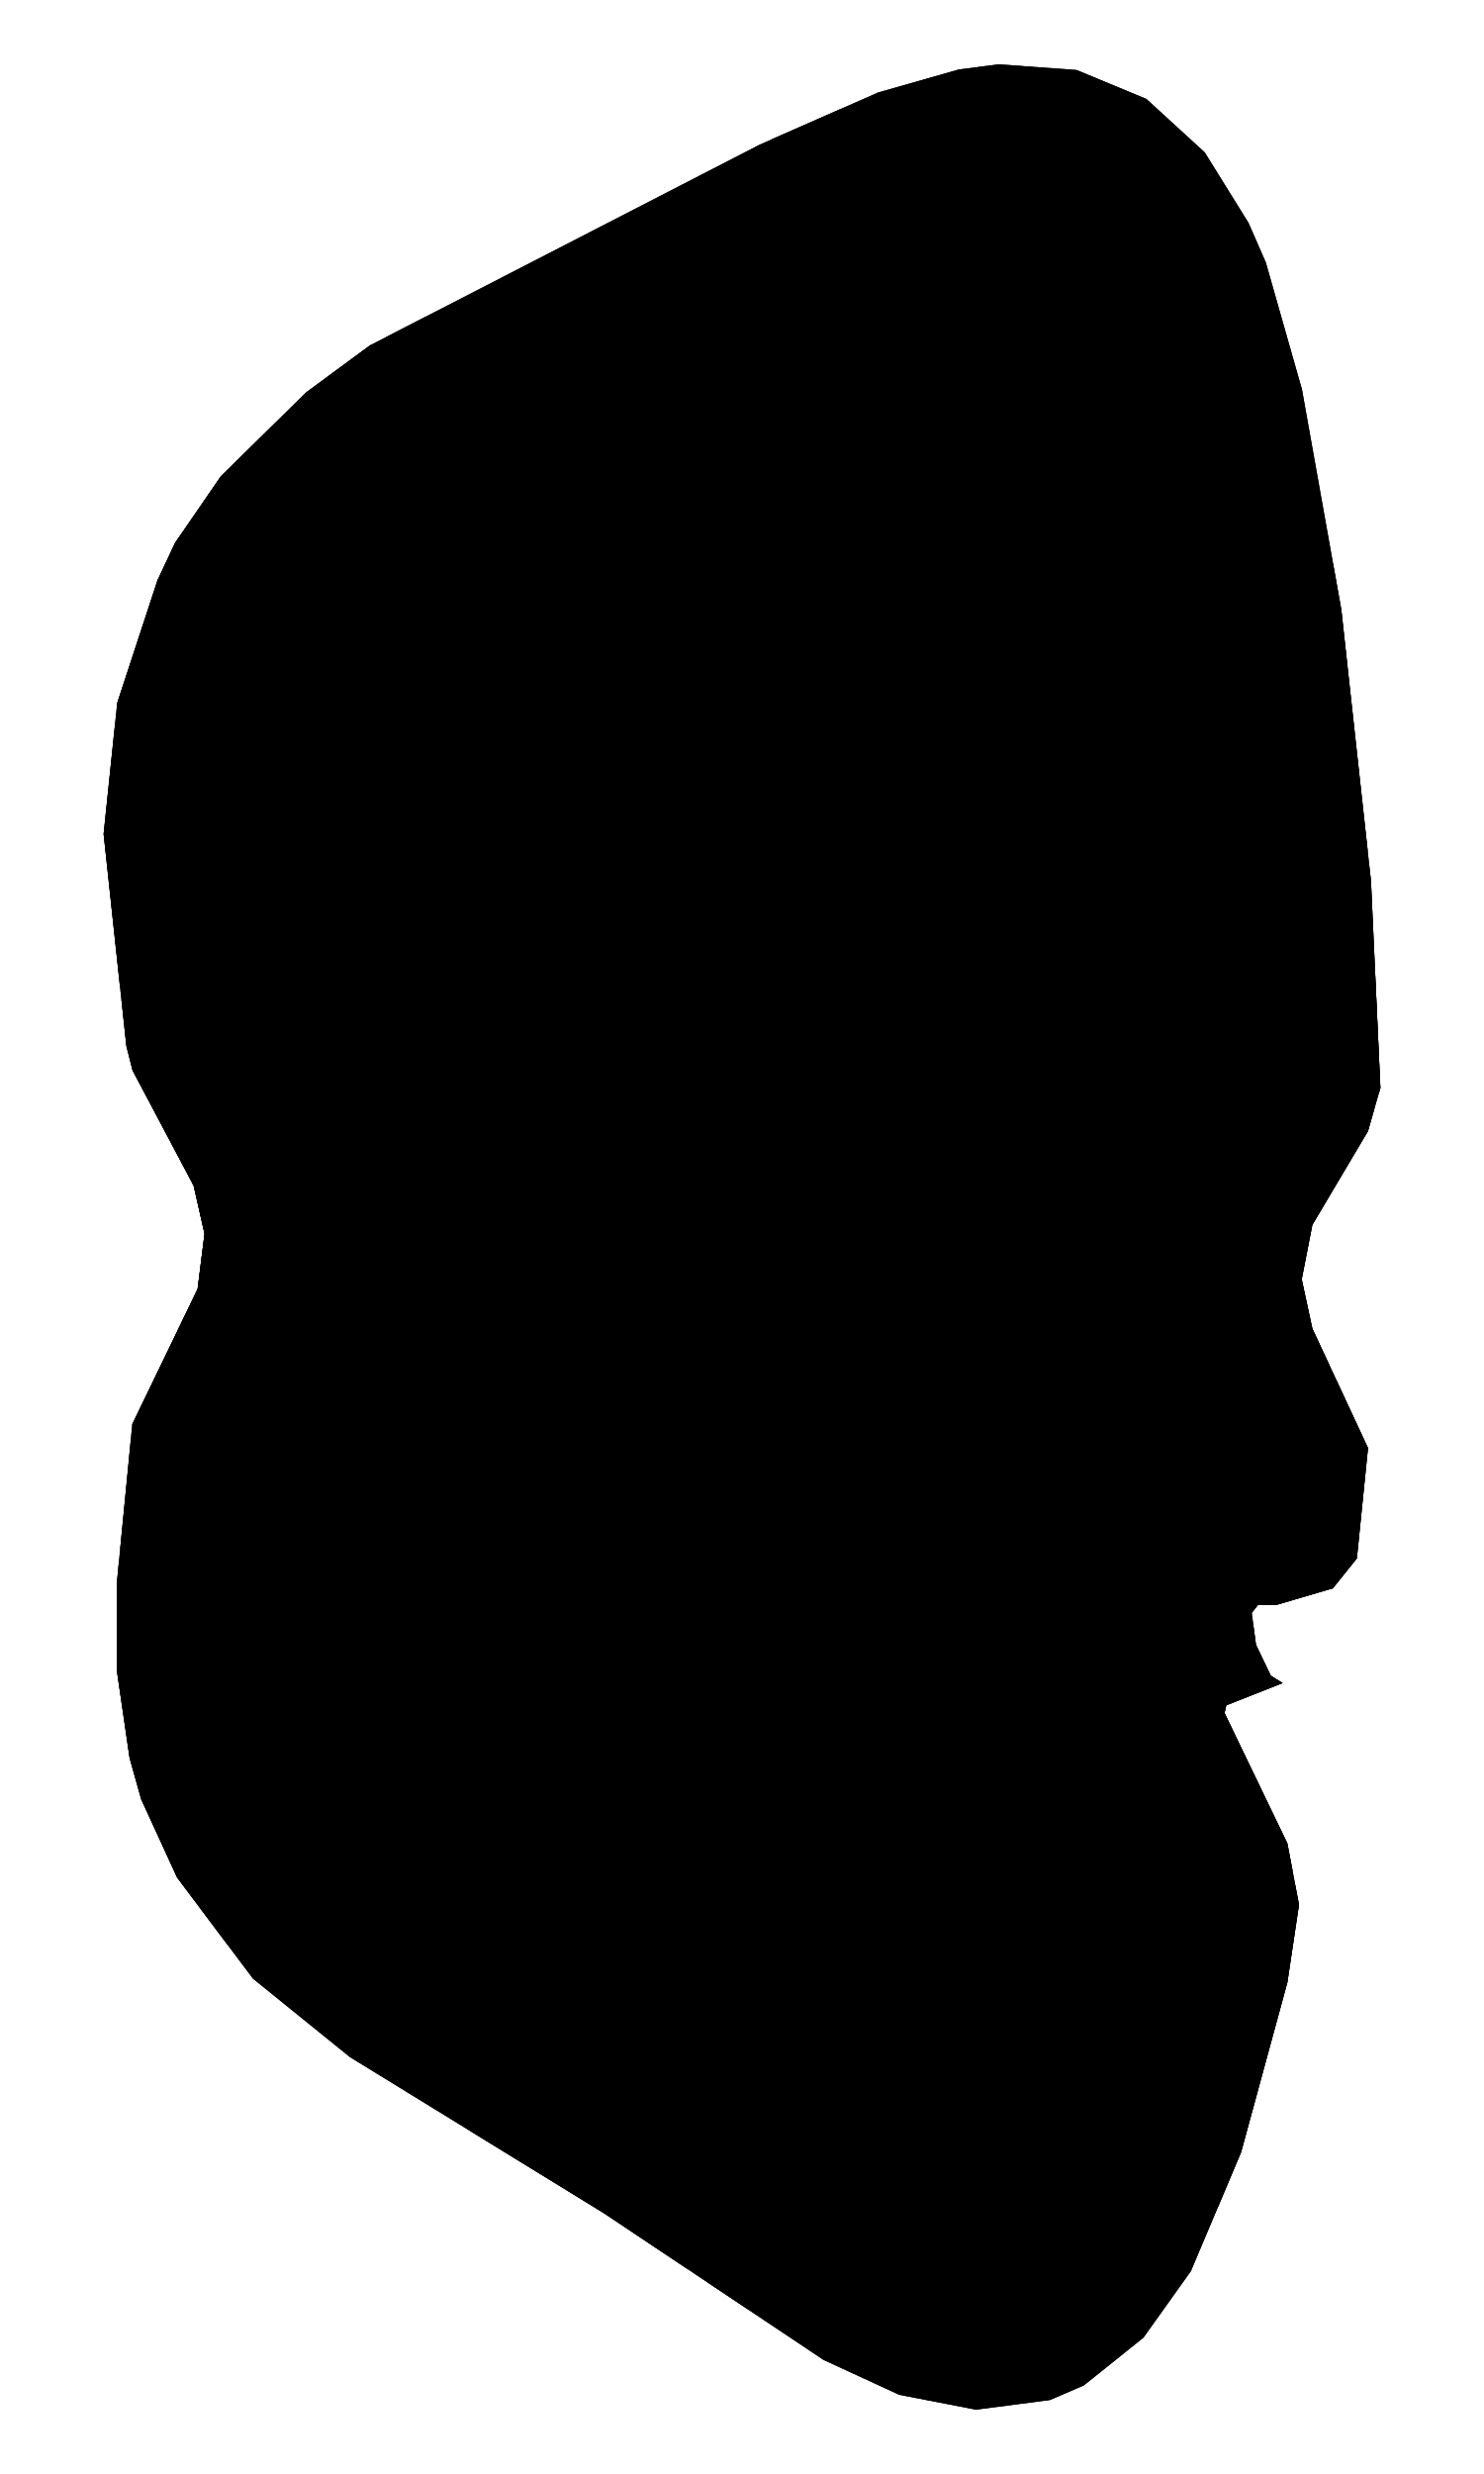
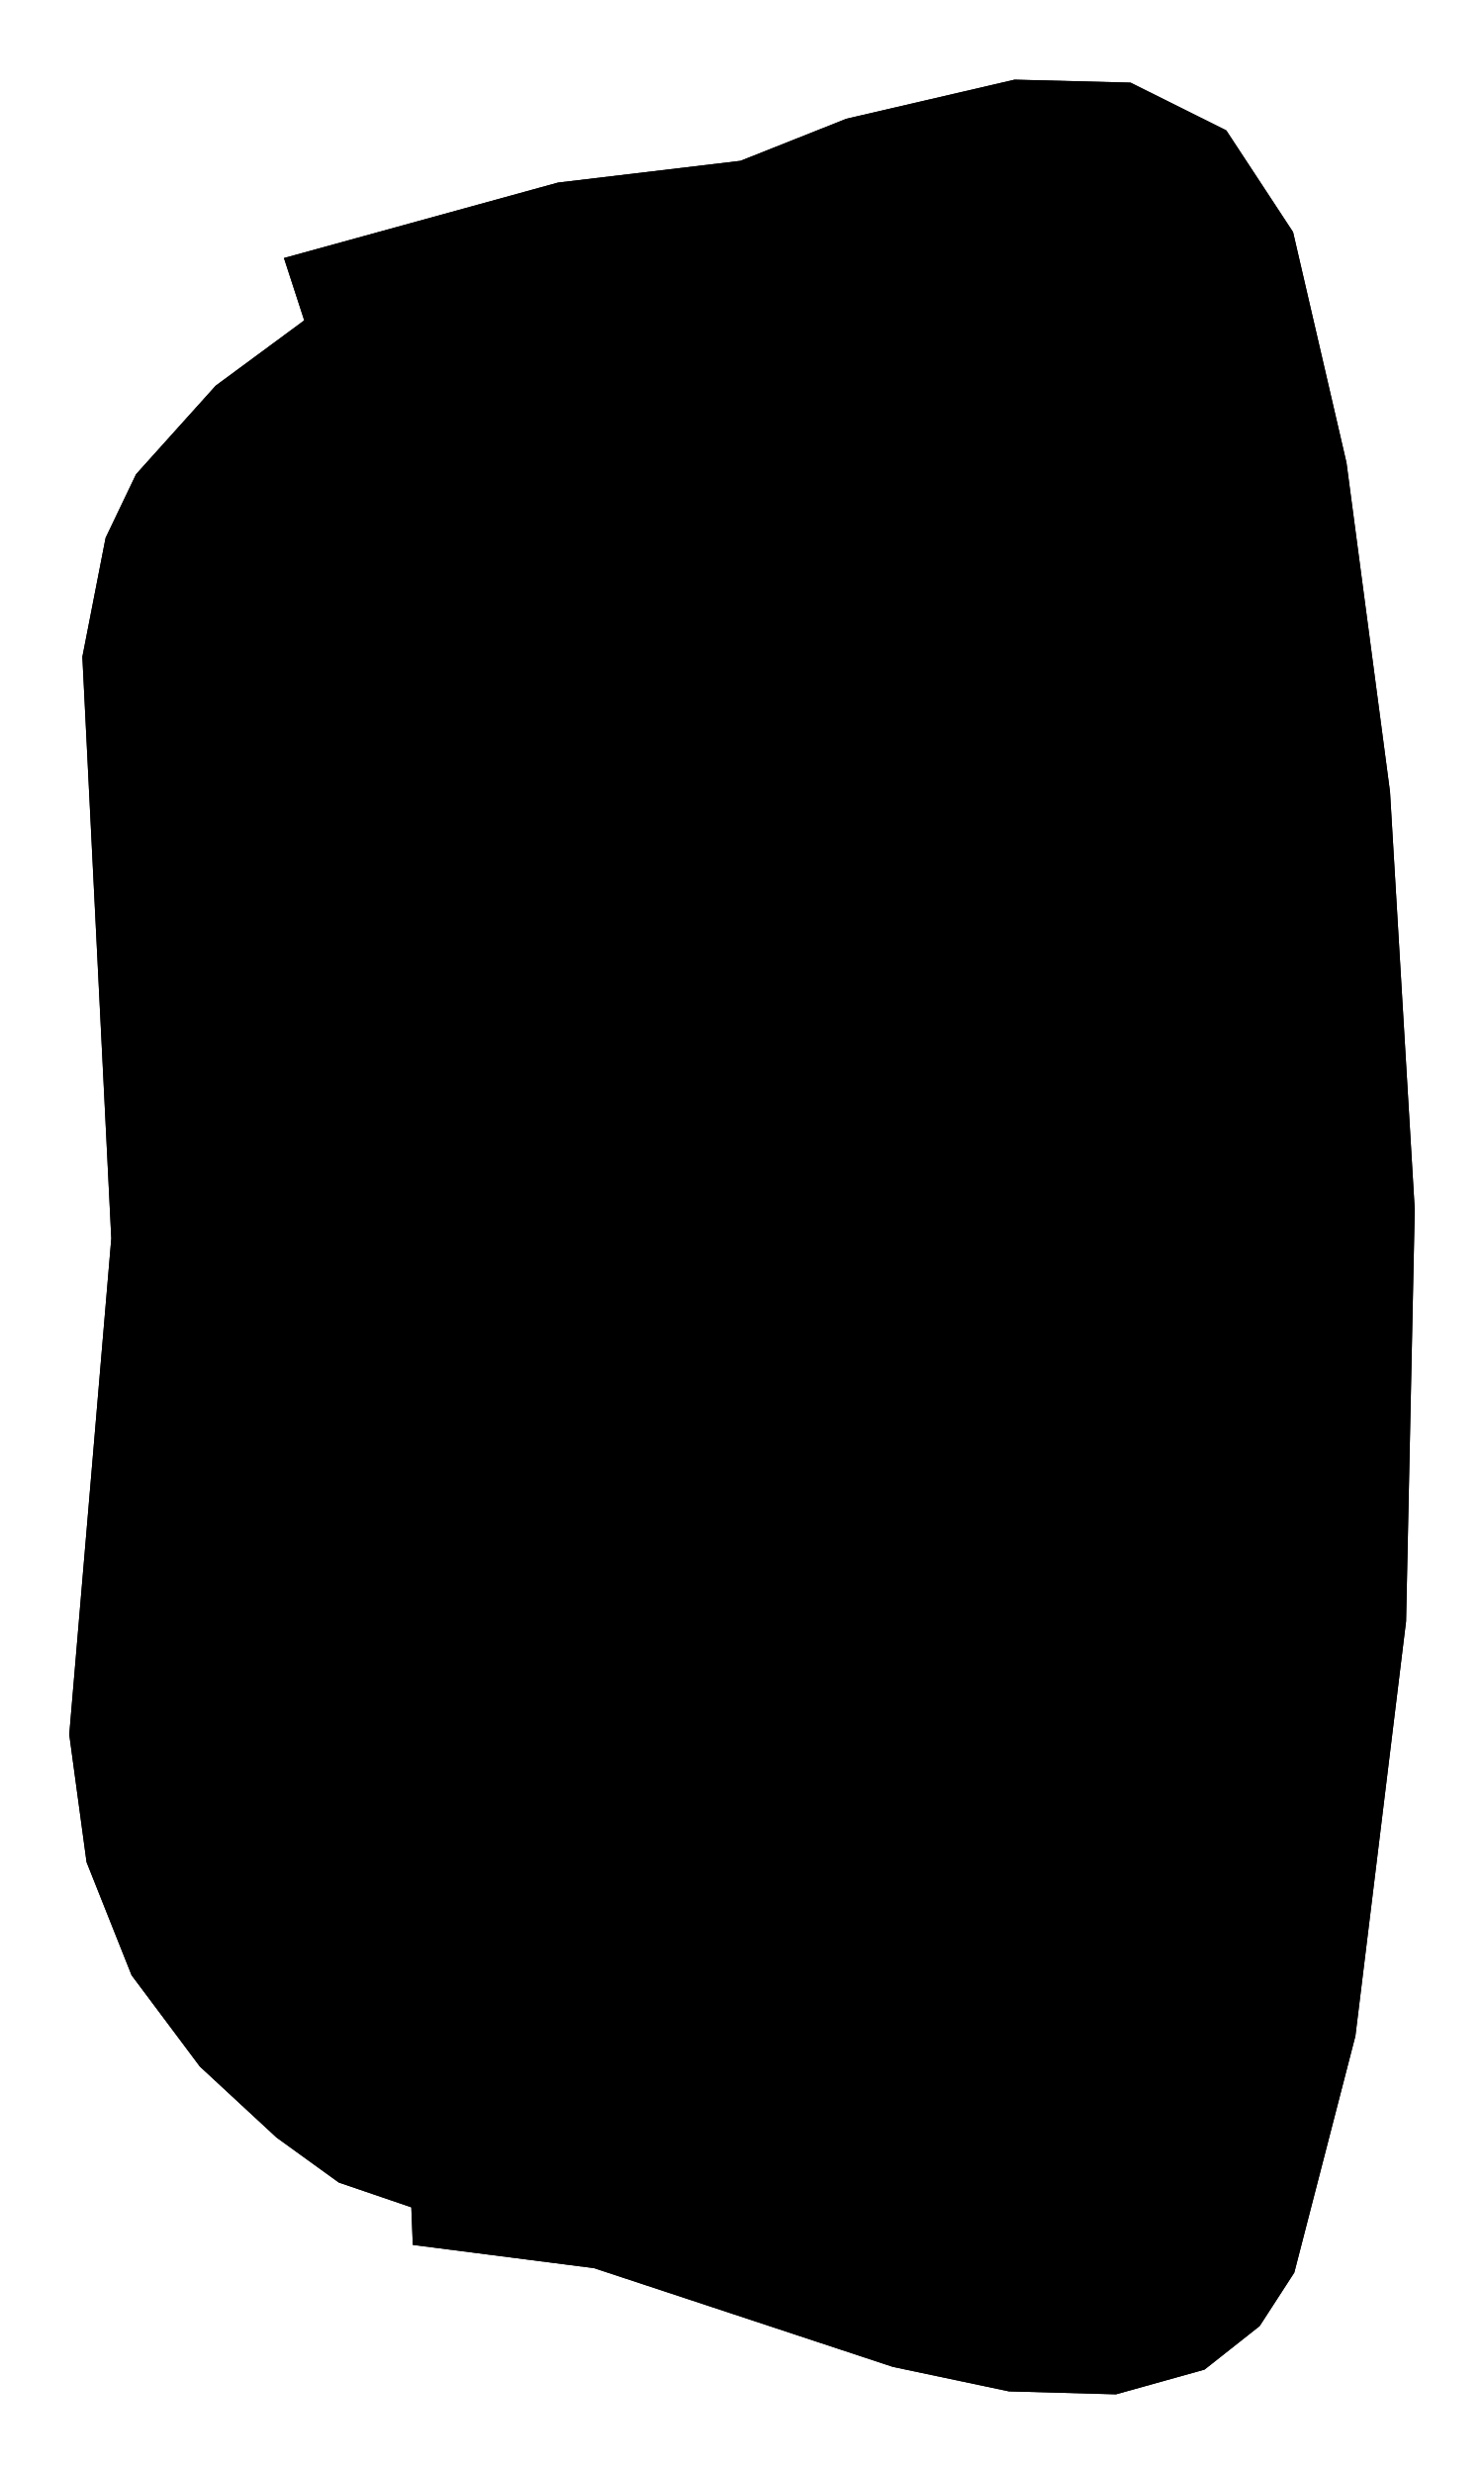
<svg xmlns="http://www.w3.org/2000/svg" viewBox="0 0 600 1000" data-floor="2" data-building="A">
-   <path id="outline" d="M 403.7 26.0 L 387.6 28.1 L 355.0 37.4 L 307.1 58.5 L 149.6 139.6 L 123.8 158.6 L 89.3 192.5 L 70.8 219.4 L 63.7 234.5 L 47.4 284.1 L 41.9 337.1 L 51.1 422.8 L 53.6 432.7 L 78.3 479.3 L 82.7 498.7 L 79.9 521.0 L 53.5 575.6 L 47.3 639.4 L 47.3 675.6 L 52.4 710.6 L 57.1 727.3 L 71.6 758.9 L 102.3 799.8 L 141.5 831.5 L 244.2 894.6 L 333.0 953.9 L 363.6 968.0 L 394.6 974.0 L 424.5 970.1 L 438.2 964.2 L 462.3 944.9 L 481.5 918.0 L 501.8 869.9 L 520.5 801.3 L 525.2 769.9 L 520.5 745.1 L 495.1 692.4 L 495.8 689.3 L 518.6 680.3 L 513.8 677.3 L 507.8 664.8 L 506.1 652.0 L 508.7 648.6 L 516.1 648.7 L 538.9 642.0 L 548.6 629.9 L 553.1 585.3 L 530.6 537.0 L 526.3 517.1 L 530.6 495.1 L 553.1 457.2 L 558.1 439.8 L 554.3 356.1 L 542.3 246.4 L 526.4 157.4 L 511.8 106.1 L 504.8 90.1 L 487.1 61.6 L 463.5 40.0 L 435.3 28.3 Z" />
+   <path id="outline" d="M 572 488.9 L 568.5 655.3 L 548 823 L 523.3 918.6 L 509.3 940.2 L 487 957.8 L 451.2 967.8 L 407.9 966.6 L 361 956.7 L 240.2 916.8 L 166.9 907.4 L 166.3 892.2 L 137 882.2 L 111.8 864 L 80.8 835.3 L 53.2 798.4 L 35 752.7 L 28 701.1 L 45 500.6 L 33.3 265.5 L 42.7 217.4 L 55 191.7 L 87.2 155.9 L 123 129.5 L 114.8 104.3 L 225.6 73.8 L 299.4 65 L 342.2 48 L 410.2 32.2 L 457.1 33.4 L 495.8 52.7 L 522.8 93.8 L 544.4 187 L 562 320 Z" />
  <g id="zones">
-     <path id="zone-north" d="M 403.7 26 L 387.6 28.1 L 355 37.4 L 307.1 58.5 L 149.6 139.6 L 123.8 158.6 L 89.3 192.5 L 70.8 219.4 L 63.7 234.5 L 47.4 284.1 L 41.9 337.1 L 51.1 422.8 L 53.6 432.7 L 57.5 440 L 558 440 L 558.1 439.8 L 554.3 356.1 L 542.3 246.4 L 526.4 157.4 L 511.8 106.1 L 504.8 90.1 L 487.1 61.6 L 463.5 40 L 435.3 28.3 Z" />
-     <path id="zone-hall" d="M 57.5 440 L 78.3 479.3 L 82.7 498.7 L 79.9 521 L 63 556 L 539.5 556 L 530.6 537 L 526.3 517.1 L 530.6 495.1 L 553.1 457.2 L 558 440 Z" />
-     <path id="zone-south" d="M 63 556 L 53.5 575.6 L 47.3 639.4 L 47.3 675.6 L 52.4 710.6 L 57.1 727.3 L 71.6 758.9 L 102.3 799.8 L 141.5 831.5 L 244.2 894.6 L 333 953.9 L 363.6 968 L 394.6 974 L 424.5 970.1 L 438.2 964.2 L 462.3 944.9 L 481.5 918 L 501.8 869.9 L 520.5 801.3 L 525.2 769.9 L 520.5 745.1 L 495.1 692.4 L 495.8 689.3 L 518.6 680.3 L 513.8 677.3 L 507.8 664.8 L 506.1 652 L 508.7 648.6 L 516.1 648.7 L 538.9 642 L 548.6 629.9 L 553.1 585.3 L 539.5 556 Z" />
+     <path id="zone-north" d="M 569.1 440 L 42 440 L 33.3 265.5 L 42.7 217.4 L 55 191.7 L 87.2 155.9 L 123 129.5 L 114.8 104.3 L 225.6 73.8 L 299.4 65 L 342.2 48 L 410.2 32.2 L 457.1 33.4 L 495.8 52.7 L 522.8 93.8 L 544.4 187 L 562 320 Z" />
+     <path id="zone-hall" d="M 569.1 440 L 572 488.9 L 570.6 556 L 40.3 556 L 45 500.6 L 42 440 Z" />
+     <path id="zone-south" d="M 570.6 556 L 568.5 655.3 L 548 823 L 523.3 918.6 L 509.3 940.2 L 487 957.8 L 451.2 967.8 L 407.9 966.6 L 361 956.7 L 240.2 916.8 L 166.9 907.4 L 166.3 892.2 L 137 882.2 L 111.8 864 L 80.8 835.3 L 53.2 798.4 L 35 752.7 L 28 701.1 L 40.3 556 Z" />
  </g>
  <g id="rooms">
-     <path id="room-201" data-name="Conference Hall" data-type="seminar" data-wing="north" data-capacity="40" data-schedulable="true" d="M 150 286 L 150 139.4 L 149.6 139.6 L 123.8 158.6 L 89.3 192.5 L 70.8 219.4 L 63.7 234.5 L 47.4 284.1 L 47.2 286 Z" />
-     <path id="room-200" data-name="Lecture Hall" data-type="lecture" data-wing="north" data-capacity="120" data-schedulable="true" d="M 150 398 L 150 292 L 46.6 292 L 41.9 337.1 L 48.4 398 Z" />
-     <path id="room-226" data-name="Teaching Laboratory" data-type="lab" data-wing="core" data-capacity="30" data-schedulable="true" d="M 150 576 L 150 404 L 49.1 404 L 51.1 422.8 L 53.6 432.7 L 78.3 479.3 L 82.7 498.7 L 79.9 521 L 53.5 575.6 L 53.5 576 Z" />
-     <path id="room-225" data-name="Staff Room" data-type="service" data-wing="south" data-capacity="6" data-schedulable="false" d="M 150 626 L 150 582 L 52.9 582 L 48.6 626 Z" />
-     <path id="room-224" data-name="Lecture Hall" data-type="lecture" data-wing="south" data-capacity="100" data-schedulable="true" d="M 150 786 L 150 632 L 48 632 L 47.3 639.4 L 47.3 675.6 L 52.4 710.6 L 57.1 727.3 L 71.6 758.9 L 91.9 786 Z" />
-     <path id="room-202" data-name="Dean's Office" data-type="admin" data-wing="north" data-capacity="10" data-schedulable="false" d="M 156 220 L 204 220 L 204 128 L 172.1 128 L 156 136.3 Z" />
-     <path id="room-203" data-name="Department of Academic Activities" data-type="admin" data-wing="north" data-capacity="12" data-schedulable="false" d="M 208 220 L 256 220 L 256 128 L 208 128 Z" />
-     <path id="room-207" data-name="Rector's Office" data-type="admin" data-wing="north" data-capacity="8" data-schedulable="false" d="M 260 220 L 308 220 L 308 128 L 260 128 Z" />
-     <path id="room-206" data-name="Rector's Reception Office" data-type="admin" data-wing="north" data-capacity="6" data-schedulable="false" d="M 312 220 L 360 220 L 360 128 L 312 128 Z" />
-     <path id="room-208" data-name="First Vice-Rector" data-type="admin" data-wing="north" data-capacity="8" data-schedulable="false" d="M 312 120 L 360 120 L 360 44 L 340 44 L 312 56.3 Z" />
-     <path id="room-210" data-name="Office 210" data-type="admin" data-wing="north" data-capacity="6" data-schedulable="false" d="M 364 220 L 412 220 L 412 128 L 364 128 Z" />
-     <path id="room-211" data-name="Office 211" data-type="admin" data-wing="north" data-capacity="6" data-schedulable="false" d="M 364 120 L 412 120 L 412 44 L 364 44 Z" />
-     <path id="room-209" data-name="Vice-Rectors' Reception" data-type="admin" data-wing="north" data-capacity="6" data-schedulable="false" d="M 416 220 L 464 220 L 464 128 L 416 128 Z" />
-     <path id="room-213" data-name="Advisor to the Rector" data-type="admin" data-wing="north" data-capacity="4" data-schedulable="false" d="M 468 220 L 516 220 L 516 128 L 468 128 Z" />
-     <path id="room-212" data-name="Office 212" data-type="admin" data-wing="north" data-capacity="6" data-schedulable="false" d="M 416 120 L 464 120 L 464 44 L 416 44 Z" />
-     <path id="room-214" data-name="Accounting Department" data-type="admin" data-wing="north" data-capacity="12" data-schedulable="false" d="M 440 228 L 440 344 L 553 344 L 542.3 246.4 L 539 228 Z" />
-     <path id="room-215" data-name="Office 215" data-type="admin" data-wing="north" data-capacity="8" data-schedulable="false" d="M 440 350 L 440 442 L 557.5 442 L 558.1 439.8 L 554.3 356.1 L 553.6 350 Z" />
-     <path id="room-AI-LAB" data-name="AI Lab" data-type="lab" data-wing="core" data-capacity="25" data-schedulable="true" d="M 440 448 L 440 552 L 537.6 552 L 530.6 537 L 526.3 517.1 L 530.6 495.1 L 553.1 457.2 L 555.7 448 Z" />
-     <path id="room-217" data-name="Dept. of Marketing and PR" data-type="admin" data-wing="south" data-capacity="12" data-schedulable="false" d="M 440 558 L 440 650 L 507.6 650 L 508.7 648.6 L 516.1 648.7 L 538.9 642 L 548.6 629.9 L 553.1 585.3 L 540.4 558 Z" />
-     <path id="room-218" data-name="School of Educational Programs" data-type="admin" data-wing="south" data-capacity="14" data-schedulable="false" d="M 440 656 L 440 756 L 522.6 756 L 520.5 745.1 L 495.1 692.4 L 495.8 689.3 L 518.6 680.3 L 513.8 677.3 L 507.8 664.8 L 506.6 656 Z" />
-     <path id="room-219" data-name="Lecture Hall" data-type="lecture" data-wing="south" data-capacity="100" data-schedulable="true" d="M 440 762 L 440 892 L 492.5 892 L 501.8 869.9 L 520.5 801.3 L 525.2 769.9 L 523.7 762 Z" />
-     <path id="room-222" data-name="Computer Lab" data-type="lab" data-wing="south" data-capacity="25" data-schedulable="true" d="M 278 786 L 190 786 L 190 861.3 L 244.2 894.6 L 278 917.2 Z" />
-     <path id="room-221" data-name="Registrar's Office" data-type="admin" data-wing="south" data-capacity="10" data-schedulable="false" d="M 360 934 L 360 794 L 286 794 L 286 922.5 L 303.2 934 Z" />
-     <path id="room-220" data-name="Staff Room" data-type="service" data-wing="south" data-capacity="8" data-schedulable="false" d="M 368 940 L 434 940 L 434 800 L 368 800 Z" />
-     <path id="room-226A" data-name="Teaching Laboratory" data-type="lab" data-wing="core" data-capacity="25" data-schedulable="true" d="M 196 398 L 300 398 L 300 250 L 196 250 Z" />
-     <path id="room-204" data-name="Teaching Laboratory" data-type="lab" data-wing="core" data-capacity="25" data-schedulable="true" d="M 312 320 L 416 320 L 416 250 L 312 250 Z" />
-     <path id="room-205" data-name="Warehouse" data-type="service" data-wing="core" data-schedulable="false" d="M 312 398 L 416 398 L 416 328 L 312 328 Z" />
-     <path id="room-223" data-name="Teaching Laboratory" data-type="lab" data-wing="core" data-capacity="25" data-schedulable="true" d="M 196 756 L 300 756 L 300 560 L 196 560 Z" />
-     <path id="room-WC-N2" data-name="Restrooms" data-type="service" data-wing="core" data-schedulable="false" d="M 312 624 L 416 624 L 416 560 L 312 560 Z" />
-     <path id="room-WC-S2" data-name="Restrooms" data-type="service" data-wing="core" data-schedulable="false" d="M 312 696 L 416 696 L 416 632 L 312 632 Z" />
+     <path id="room-201" data-name="Conference Hall" data-type="seminar" data-wing="north" data-capacity="40" data-schedulable="true" d="M 183.9 276.1 L 183.9 280.8 L 180.4 282.5 L 56.1 290.1 L 37.4 296 L 40.3 245.6 L 49.1 212.8 L 60.2 191.7 L 77.8 170.6 L 127.1 131.3 L 117.7 107.8 L 139.4 102 L 141.1 104.3 L 178.1 246.8 L 181.6 274.3 Z" />
+     <path id="room-200" data-name="Lecture Hall" data-type="lecture" data-wing="north" data-capacity="120" data-schedulable="true" d="M 199.8 393.3 L 196.2 397.4 L 167.5 398.6 L 45 398.6 L 36.8 306.6 L 57.9 299.5 L 183.3 291.9 L 187.4 302.4 L 188.6 331.2 L 192.1 337.6 Z" />
+     <path id="room-226" data-name="Teaching Laboratory" data-type="lab" data-wing="core" data-capacity="30" data-schedulable="true" d="M 185.7 482.4 L 181.6 566.2 L 179.8 572.7 L 174.6 577.4 L 160.5 579.1 L 113.6 574.4 L 45 576.2 L 49.7 502.3 L 46.2 405 L 52 404.4 L 46.2 403.9 L 176.9 403.9 L 151.1 404.4 L 175.7 405 L 180.4 408 Z" />
+     <path id="room-225" data-name="Staff Room" data-type="service" data-wing="south" data-capacity="6" data-schedulable="false" d="M 196.8 586.8 L 192.1 614.3 L 101.3 608.4 L 82.5 609 L 79 613.1 L 75.5 613.1 L 64.9 607.3 L 40.3 606.7 L 45 582.1 L 104.2 580.3 L 156.4 584.4 L 149.9 585.6 L 194.5 584.4 L 187.4 585 Z" />
+     <path id="room-224" data-name="Lecture Hall" data-type="lecture" data-wing="south" data-capacity="100" data-schedulable="true" d="M 192.1 623.7 L 175.1 728.6 L 33.3 709.3 L 33.3 660.6 L 39.7 614.9 L 63.8 616.1 L 67.3 610.8 L 72.6 610.8 L 86.6 618.4 Z" />
+     <path id="room-202" data-name="Dean's Office" data-type="admin" data-wing="north" data-capacity="10" data-schedulable="false" d="M 237.9 246.2 L 225.6 249.1 L 215.6 246.8 L 210.9 250.9 L 202.1 252 L 193.3 251.4 L 188 247.9 L 148.8 99 L 201.5 85 L 236.7 243.2 L 234.3 242.7 L 233.2 246.2 Z" />
+     <path id="room-203" data-name="Department of Academic Activities" data-type="admin" data-wing="north" data-capacity="12" data-schedulable="false" d="M 292.4 238 L 290.6 242.7 L 270.7 243.2 L 267.8 246.8 L 245.5 245.6 L 210.3 82.6 L 254.3 74.4 Z" />
+     <path id="room-207" data-name="Rector Sapar Toksanov" data-type="admin" data-wing="north" data-capacity="8" data-schedulable="false" d="M 332.2 181.1 L 328.7 184 L 308.2 188.1 L 289.4 187.6 L 261.3 72.1 L 300.6 69.7 L 317.6 131.9 L 322.3 139.5 L 327 139.5 L 327 145.9 L 330.5 151.8 L 325.8 153.6 L 325.2 157.7 Z" />
+     <path id="room-206" data-name="Rector's Reception Office" data-type="admin" data-wing="north" data-capacity="6" data-schedulable="false" d="M 379.1 155.3 L 379.1 160 L 376.2 162.3 L 378 180.5 L 344.6 182.9 L 346.9 182.3 L 341.6 181.7 L 339.3 178.2 L 336.3 161.8 L 327.6 145.9 L 327.6 139.5 L 350.4 133.6 L 352.8 130.1 L 365.7 126.6 L 369.2 131.9 L 370.3 144.2 Z" />
+     <path id="room-208" data-name="First Vice-Rector Serik Omirbayev" data-type="admin" data-wing="north" data-capacity="8" data-schedulable="false" d="M 380.9 117.8 L 370.9 120.1 L 365.7 126 L 361 126 L 357.4 129.5 L 346.9 126 L 326.4 130.7 L 308.2 66.2 L 351 51.6 L 355.1 62.7 L 366.2 65 Z" />
+     <path id="room-210" data-name="Office 210" data-type="admin" data-wing="north" data-capacity="6" data-schedulable="false" d="M 436.6 147.1 L 432.5 154.1 L 435.4 172.3 L 390.3 178.8 L 386.8 177.6 L 386.8 168.2 L 385 168.8 L 383.8 161.8 L 379.7 160 L 379.7 155.3 L 376.2 151.8 L 380.3 145.3 L 376.2 128.3 L 423.7 116.6 L 429 137.1 Z" />
+     <path id="room-211" data-name="Office 211" data-type="admin" data-wing="north" data-capacity="6" data-schedulable="false" d="M 442.4 103.1 L 431.9 114.3 L 429 107.8 L 423.7 107.8 L 389.1 116.6 L 374.4 60.9 L 369.8 55.7 L 359.2 52.7 L 359.8 48.6 L 406.1 37.5 L 424.3 36.3 Z" />
+     <path id="room-209" data-name="Vice-Rectors' Reception" data-type="admin" data-wing="north" data-capacity="6" data-schedulable="false" d="M 474.1 162.3 L 471.8 166.4 L 443.6 170.6 L 440.7 154.1 L 433.1 143 L 436.6 133.6 L 431.9 114.9 L 440.1 107.2 L 443 111.3 L 452.4 109 L 453.6 105.5 L 461.8 105.5 L 464.1 111.3 L 464.7 109.6 Z" />
+     <path id="room-213" data-name="Advisor to the Rector Aidyn Sabitov" data-type="admin" data-wing="north" data-capacity="4" data-schedulable="false" d="M 531 143 L 529.8 146.5 L 513.4 149.4 L 509.9 154.1 L 510.4 159.4 L 484.1 165.3 L 472.3 106.1 L 517.5 96.7 L 522.2 106.1 Z" />
+     <path id="room-212" data-name="Office 212" data-type="admin" data-wing="north" data-capacity="6" data-schedulable="false" d="M 515.1 87.3 L 478.2 97.3 L 465.9 97.9 L 461.8 104.9 L 453 104.9 L 449.5 100.8 L 432.5 36.3 L 460.6 39.2 L 484.7 49.8 L 503.4 66.8 Z" />
+     <path id="room-214" data-name="Accounting Department" data-type="admin" data-wing="north" data-capacity="12" data-schedulable="false" d="M 554.4 290.7 L 474.1 302.4 L 463.6 198.1 L 505.8 192.2 L 508.7 188.1 L 507.5 167.6 L 523.9 165.3 L 528 161.8 L 525.1 157.7 L 516.3 159.4 L 517.5 154.1 L 530.4 151.8 L 533.3 153.6 Z" />
+     <path id="room-215" data-name="Office 215" data-type="admin" data-wing="north" data-capacity="8" data-schedulable="false" d="M 565 417.9 L 564.4 433.8 L 551.5 439.6 L 505.2 440.8 L 504 410.9 L 501.7 407.4 L 489.3 406.2 L 491.1 405.6 L 486.4 403.3 L 484.7 398.6 L 475.9 310.1 L 555.6 300.7 Z" />
+     <path id="room-AI-LAB" data-name="AI Lab" data-type="lab" data-wing="core" data-capacity="25" data-schedulable="true" d="M 567.3 484.2 L 567.3 546.9 L 555 539.3 L 507.5 540.4 L 505.8 446.7 L 544.4 447.2 L 565 439.6 Z" />
+     <path id="room-217" data-name="Dept. of Marketing and PR" data-type="admin" data-wing="south" data-capacity="12" data-schedulable="false" d="M 567.3 554.5 L 562.6 667.7 L 481.1 659.4 L 487.6 585.6 L 492.3 579.7 L 504.6 579.1 L 507.5 576.2 L 507.5 546.3 L 554.4 546.3 Z" />
+     <path id="room-218" data-name="School of Educational Programs" data-type="admin" data-wing="south" data-capacity="14" data-schedulable="false" d="M 559.7 699.9 L 547.4 799 L 536.2 857.6 L 535.7 855.8 L 534.5 864.6 L 532.1 865.8 L 517.5 851.1 L 481.1 844.7 L 483.5 824.8 L 478.8 820.7 L 466.5 819.5 L 475.9 728.6 L 475.9 704 L 479.4 689.9 Z" />
+     <path id="room-219" data-name="Lecture Hall" data-type="lecture" data-wing="south" data-capacity="100" data-schedulable="true" d="M 531 876.3 L 522.8 908.6 L 508.7 934.4 L 485.8 953.1 L 460.6 960.8 L 456.5 882.2 L 463.6 850.6 L 515.7 859.3 Z" />
+     <path id="room-222" data-name="Computer Lab" data-type="lab" data-wing="south" data-capacity="25" data-schedulable="true" d="M 306.4 806 L 275.4 922.7 L 246.7 912.7 L 232.6 910.9 L 234.3 909.8 L 202.7 904.5 L 170.4 903.3 L 172.2 891.6 L 169.9 888.7 L 145.8 881 L 166.3 804.8 L 171.6 793.7 L 297.7 803.1 Z" />
+     <path id="room-221" data-name="Registrar's Office" data-type="admin" data-wing="south" data-capacity="10" data-schedulable="false" d="M 380.9 815.4 L 373.9 864.6 L 348.7 946.7 L 308.8 934.4 L 335.8 808.3 L 350.4 812.4 L 363.9 811.9 Z" />
+     <path id="room-220" data-name="Staff Room" data-type="service" data-wing="south" data-capacity="8" data-schedulable="false" d="M 455.9 850.6 L 450.1 876.3 L 440.1 876.9 L 437.2 879.9 L 441.3 886.3 L 448.9 888.1 L 451.8 963.1 L 423.1 963.7 L 405.5 959.6 L 421.9 883.4 L 426 878.1 L 421.3 872.2 L 397.9 868.7 L 392.6 874 L 394.4 876.9 L 412.6 879.9 L 414.3 884 L 396.7 959.6 L 356.9 950.2 L 378 875.8 L 383.2 871.1 L 382.1 858.8 L 382.7 861.1 L 385.6 837.1 L 400.8 840.6 L 409 839.4 Z" />
+     <path id="room-226A" data-name="Teaching Laboratory" data-type="lab" data-wing="core" data-capacity="25" data-schedulable="true" d="M 315.8 402.1 L 314.1 412.7 L 303.5 419.7 L 253.1 419.7 L 243.7 415 L 237.9 395.7 L 226.7 307.1 L 227.9 294.8 L 233.8 286 L 245.5 281.9 L 275.4 280.8 L 273.6 281.9 L 280.1 283.1 L 292.4 281.3 L 297.7 285.4 L 304.1 314.2 Z" />
+     <path id="room-204" data-name="Teaching Laboratory" data-type="lab" data-wing="core" data-capacity="25" data-schedulable="true" d="M 441.9 303 L 440.7 306 L 404.3 310.7 L 392 213.3 L 430.1 208.1 Z" />
+     <path id="room-205" data-name="Warehouse" data-type="service" data-wing="core" data-schedulable="false" d="M 452.4 396.8 L 450.1 407.4 L 441.3 410.3 L 444.2 410.9 L 417.2 413.2 L 405.5 318.9 L 443 314.8 Z" />
+     <path id="room-223" data-name="Teaching Laboratory" data-type="lab" data-wing="core" data-capacity="25" data-schedulable="true" d="M 313.5 570.9 L 290 740.3 L 287.1 742.7 L 259 741.5 L 222.6 737.4 L 220.3 733.3 L 220.3 720.4 L 244.3 568.6 L 247.8 566.2 L 305.3 568 Z" />
+     <path id="room-WC-N2" data-name="Restrooms" data-type="service" data-wing="core" data-schedulable="false" d="M 412 572.1 L 404.9 643 L 403.2 636.6 L 368.6 631.9 L 371.5 603.2 L 368 599.7 L 346.9 597.3 L 350.4 573.9 L 380.3 578 L 376.8 576.8 L 381.5 576.8 L 385 570.3 Z" />
+     <path id="room-WC-S2" data-name="Restrooms" data-type="service" data-wing="core" data-schedulable="false" d="M 403.2 659.4 L 396.1 717.5 L 357.4 712.2 L 356.3 704 L 351.6 701.1 L 346.3 704 L 345.1 710.4 L 332.2 708.1 L 339.3 656.5 L 339.9 658.9 L 350.4 657.7 L 390.3 664.7 L 400.8 663.6 Z" />
+     <path id="room-227" data-name="IT Department" data-type="admin" data-wing="south" data-capacity="15" data-schedulable="false" d="M 174 738.6 L 156.4 813.6 L 139.4 874 L 136.4 876.3 L 95.4 843.5 L 61.4 803.1 L 42.1 760.9 L 34.4 718.7 Z" />
+     <path id="room-228" data-name="Coworking" data-type="coworking" data-wing="north" data-capacity="30" data-schedulable="false" d="M 399.7 314.2 L 399.7 326.5 L 397.3 324.1 L 338.1 328.2 L 326.4 249.1 L 327 244.4 L 343.4 241.5 L 345.1 237.4 L 332.8 236.2 L 331.7 222.1 L 332.2 223.9 L 332.8 221.6 L 353.9 220.4 L 354.5 235.6 L 358 238.6 L 389.1 235 Z" />
+     <path id="room-229" data-name="Staff Room" data-type="service" data-wing="south" data-schedulable="false" d="M 446 674.7 L 435.4 784.3 L 399.1 780.2 L 401.4 779.6 L 397.3 777.9 L 407.9 671.2 Z" />
+     <path id="room-231" data-name="Storage Room" data-type="service" data-wing="north" data-schedulable="false" d="M 410.8 408 L 408.4 412.7 L 410.2 413.2 L 351.6 415 L 347.5 398 L 347.5 388.6 L 365.1 387.4 L 369.8 383.3 L 369.8 353.4 L 397.3 351.7 L 402.6 346.4 L 402 339.4 Z" />
+     <path id="room-232" data-name="Staff Room" data-type="service" data-wing="south" data-schedulable="false" d="M 455.3 583.2 L 449.5 640.7 L 411.4 636 L 418.4 572.1 L 448.3 575 L 446.6 575.6 L 451.8 576.8 Z" />
  </g>
  <g id="cores">
-     <path id="core-n" data-name="Stairs &amp; Lifts" d="M 312 452 L 416 452 L 416 406 L 312 406 Z" />
-     <path id="core-s" data-name="Stairs" d="M 312 558 L 416 558 L 416 512 L 312 512 Z" />
+     <path id="core-n" data-name="Stairs &amp; Lifts" d="M 312 406 L 416 406 L 416 452 L 312 452 Z" />
+     <path id="core-s" data-name="Stairs" d="M 312 512 L 416 512 L 416 558 L 312 558 Z" />
  </g>
  <g id="landmarks">
    <use id="stairs-sf1" href="#icon-stairs" x="320" y="414" />
    <use id="stairs-sf2" href="#icon-stairs" x="320" y="520" />
  </g>
  <g id="entrances">
-     <path id="entrance-w" data-main="true" d="M 116 538 L 116 478 L 77.6 478 L 78.3 479.3 L 82.7 498.7 L 79.9 521 L 71.7 538 Z" />
-     <path id="entrance-e" d="M 512 392 L 512 440 L 558 440 L 558.1 439.8 L 555.9 392 Z" />
+     <path id="entrance-w" data-main="true" d="M 70 478 L 116 478 L 116 538 L 70 538 Z" />
+     <path id="entrance-e" d="M 512 392 L 560 392 L 560 440 L 512 440 Z" />
  </g>
-   <path id="atrium" d="M 196 506 L 416 506 L 416 460 L 196 460 Z" />
+   <path id="atrium" d="M 400.2 478.3 L 399.7 510 L 399.1 505.9 L 397.9 510.6 L 386.8 510.6 L 383.8 514.7 L 226.7 511.7 L 227.3 467.8 L 383.8 469.5 L 388.5 474.2 L 399.1 474.2 Z" />
</svg>
